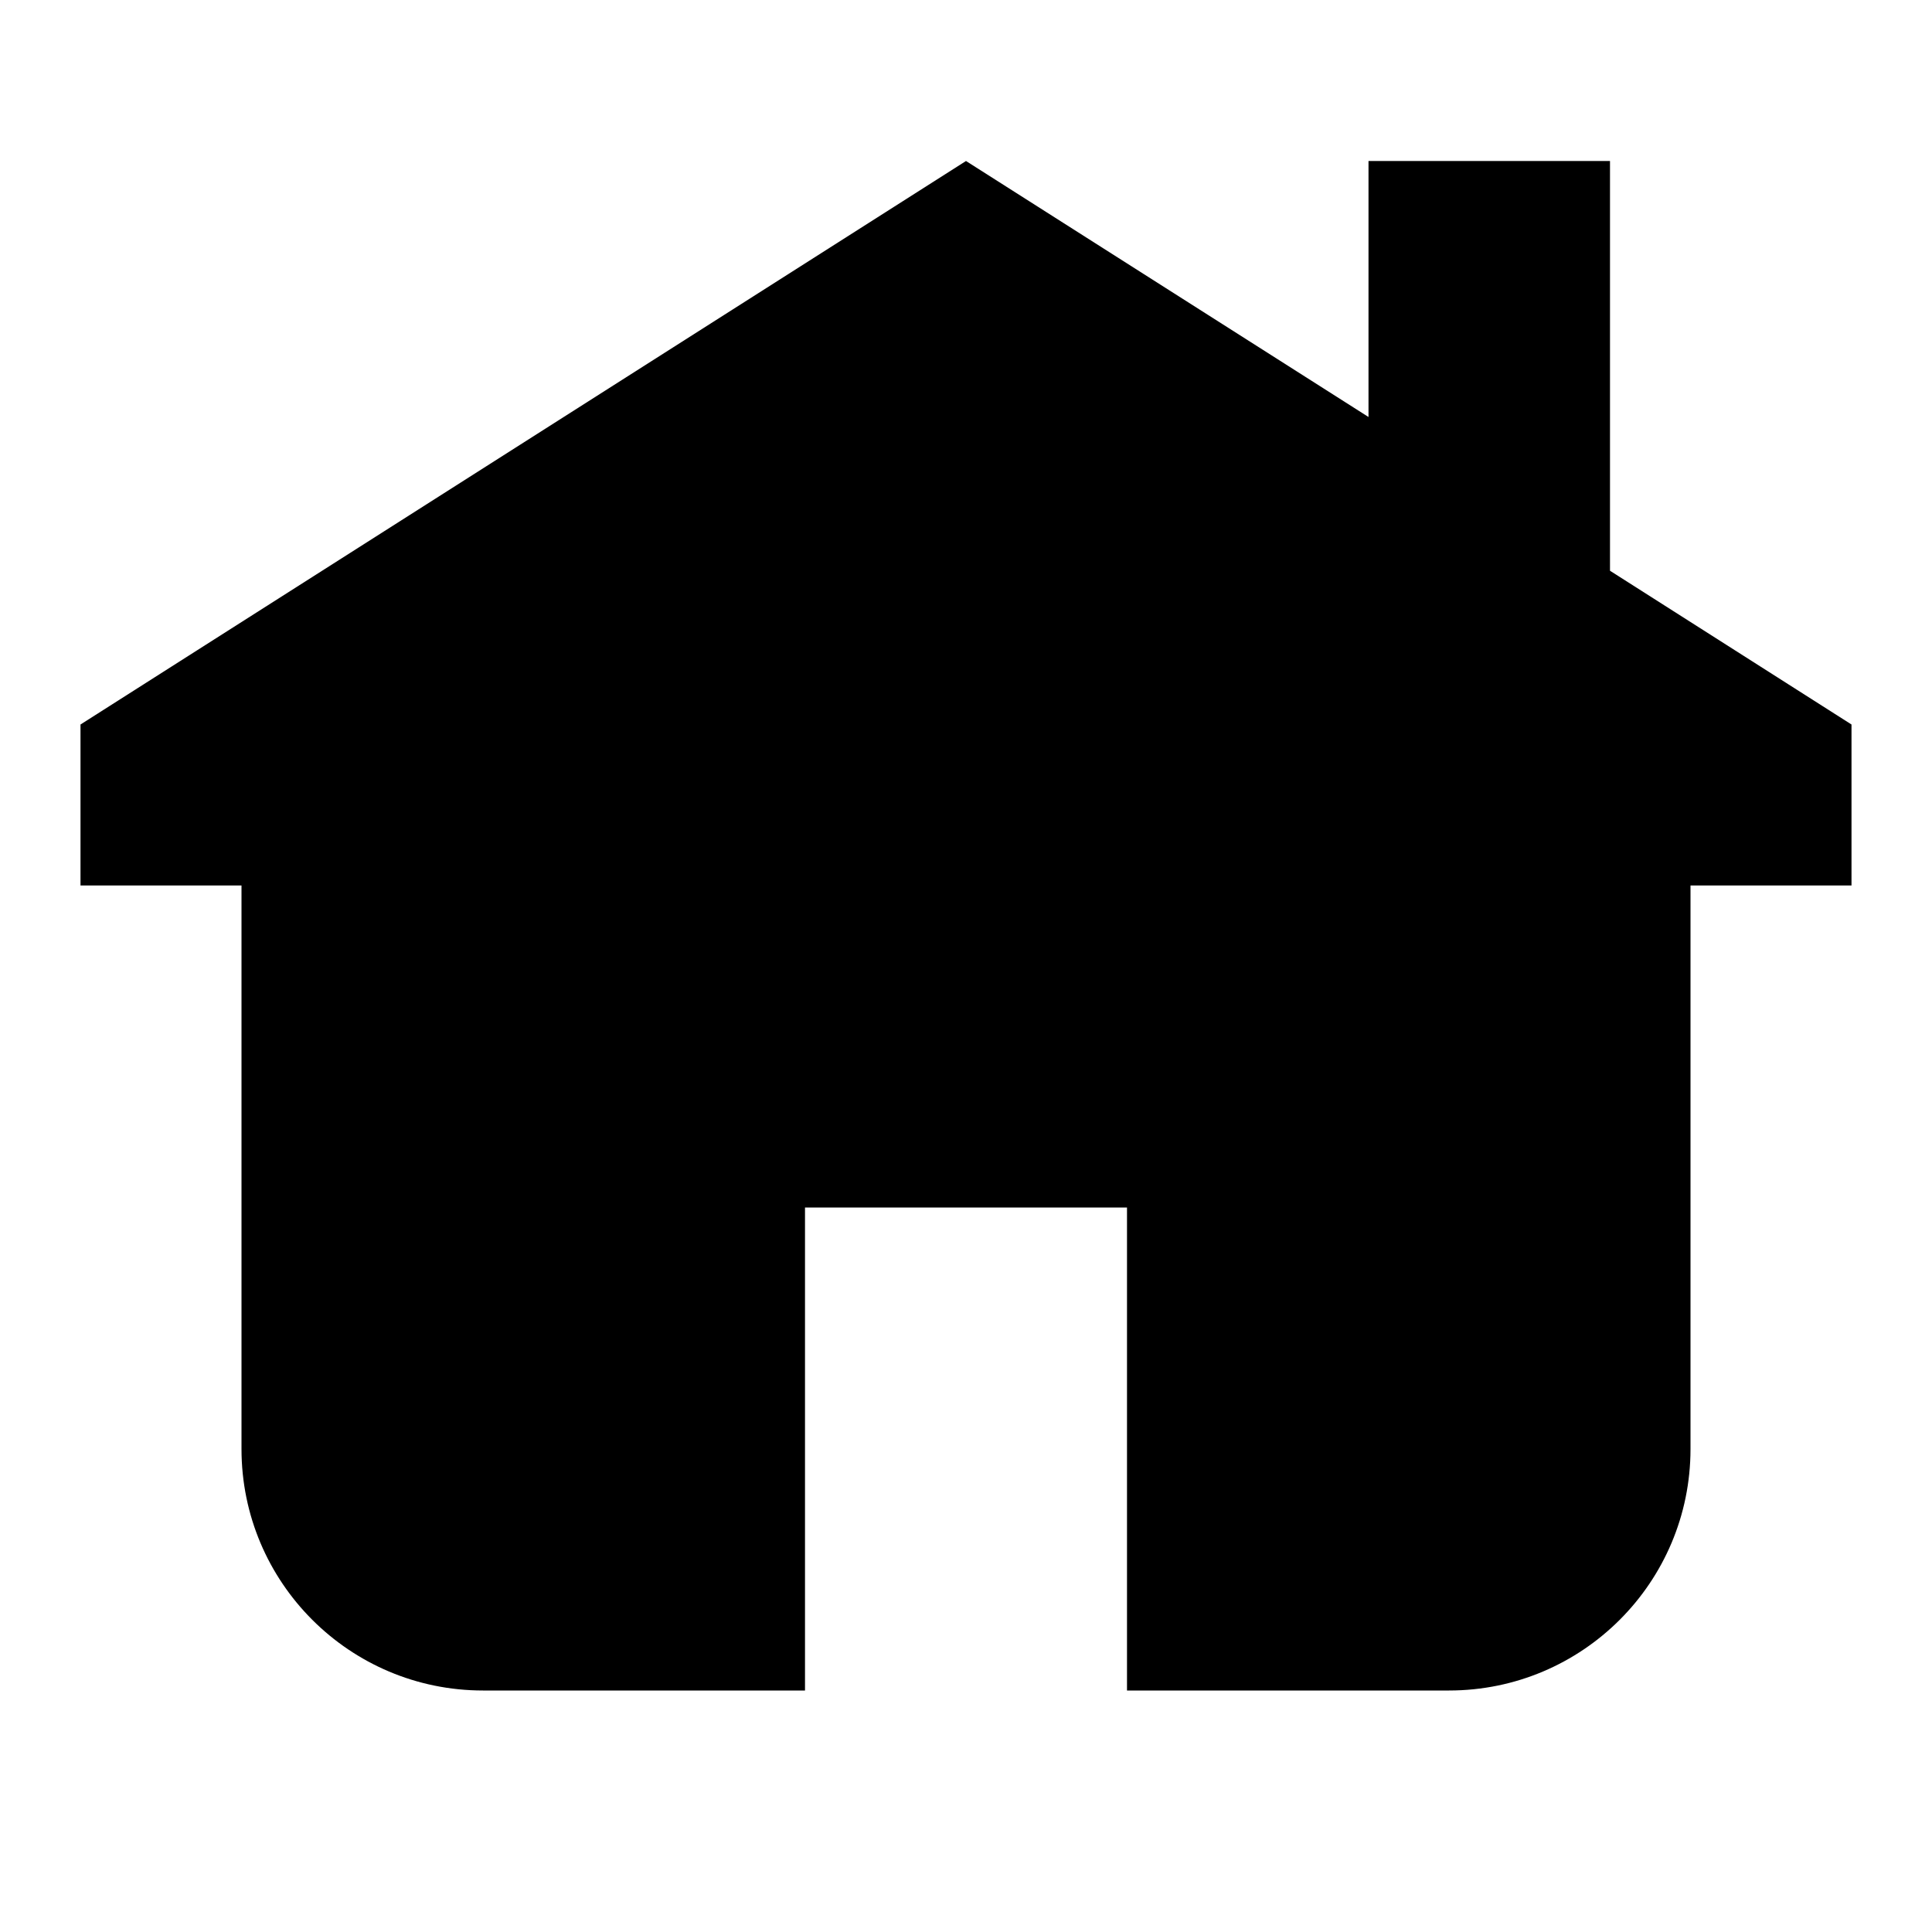
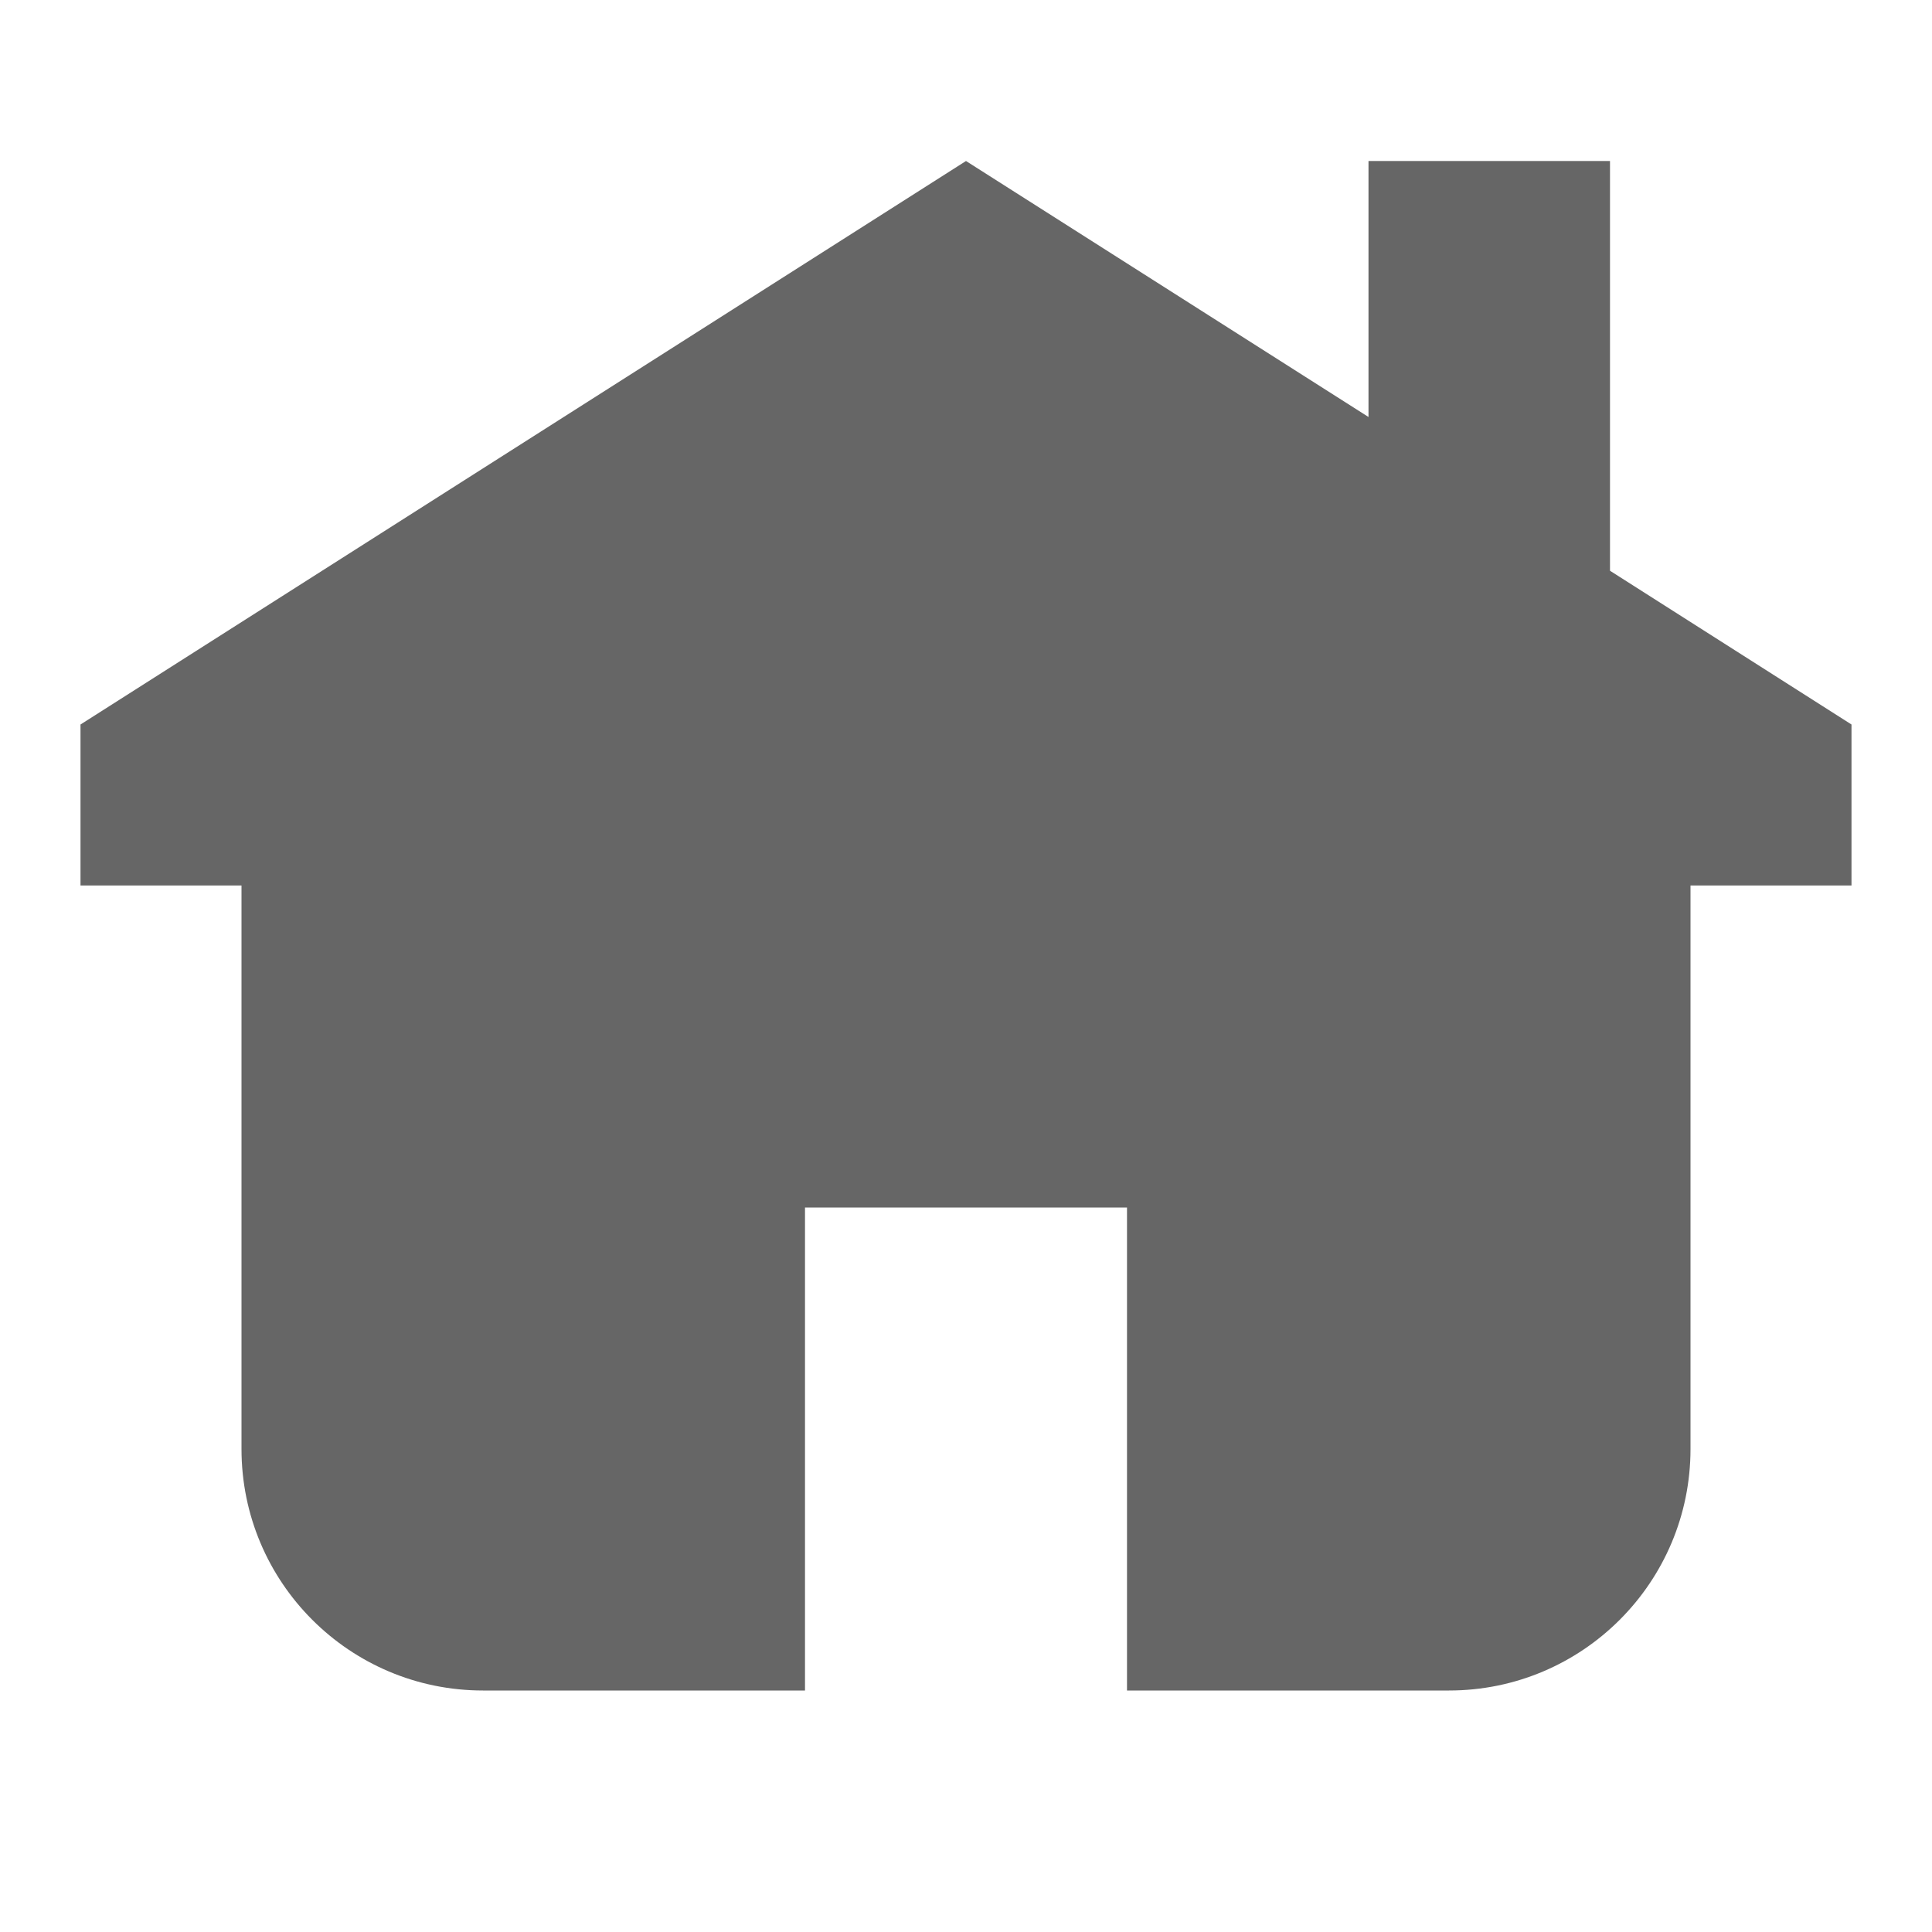
- <svg xmlns="http://www.w3.org/2000/svg" viewBox="0 0 24 24" data-supported-dps="24x24" fill="currentColor" class="w-3 h-3 block m-0.5">
+ <svg xmlns="http://www.w3.org/2000/svg" viewBox="0 0 24 24" data-supported-dps="24x24" fill="rgba(0,0,0,0.6)" class="w-3 h-3 block m-0.5">
  <path d="M23 9v2h-2v7a3 3 0 01-3 3h-4v-6h-4v6H6a3 3 0 01-3-3v-7H1V9l11-7 5 3.18V2h3v5.09z" />
</svg>
